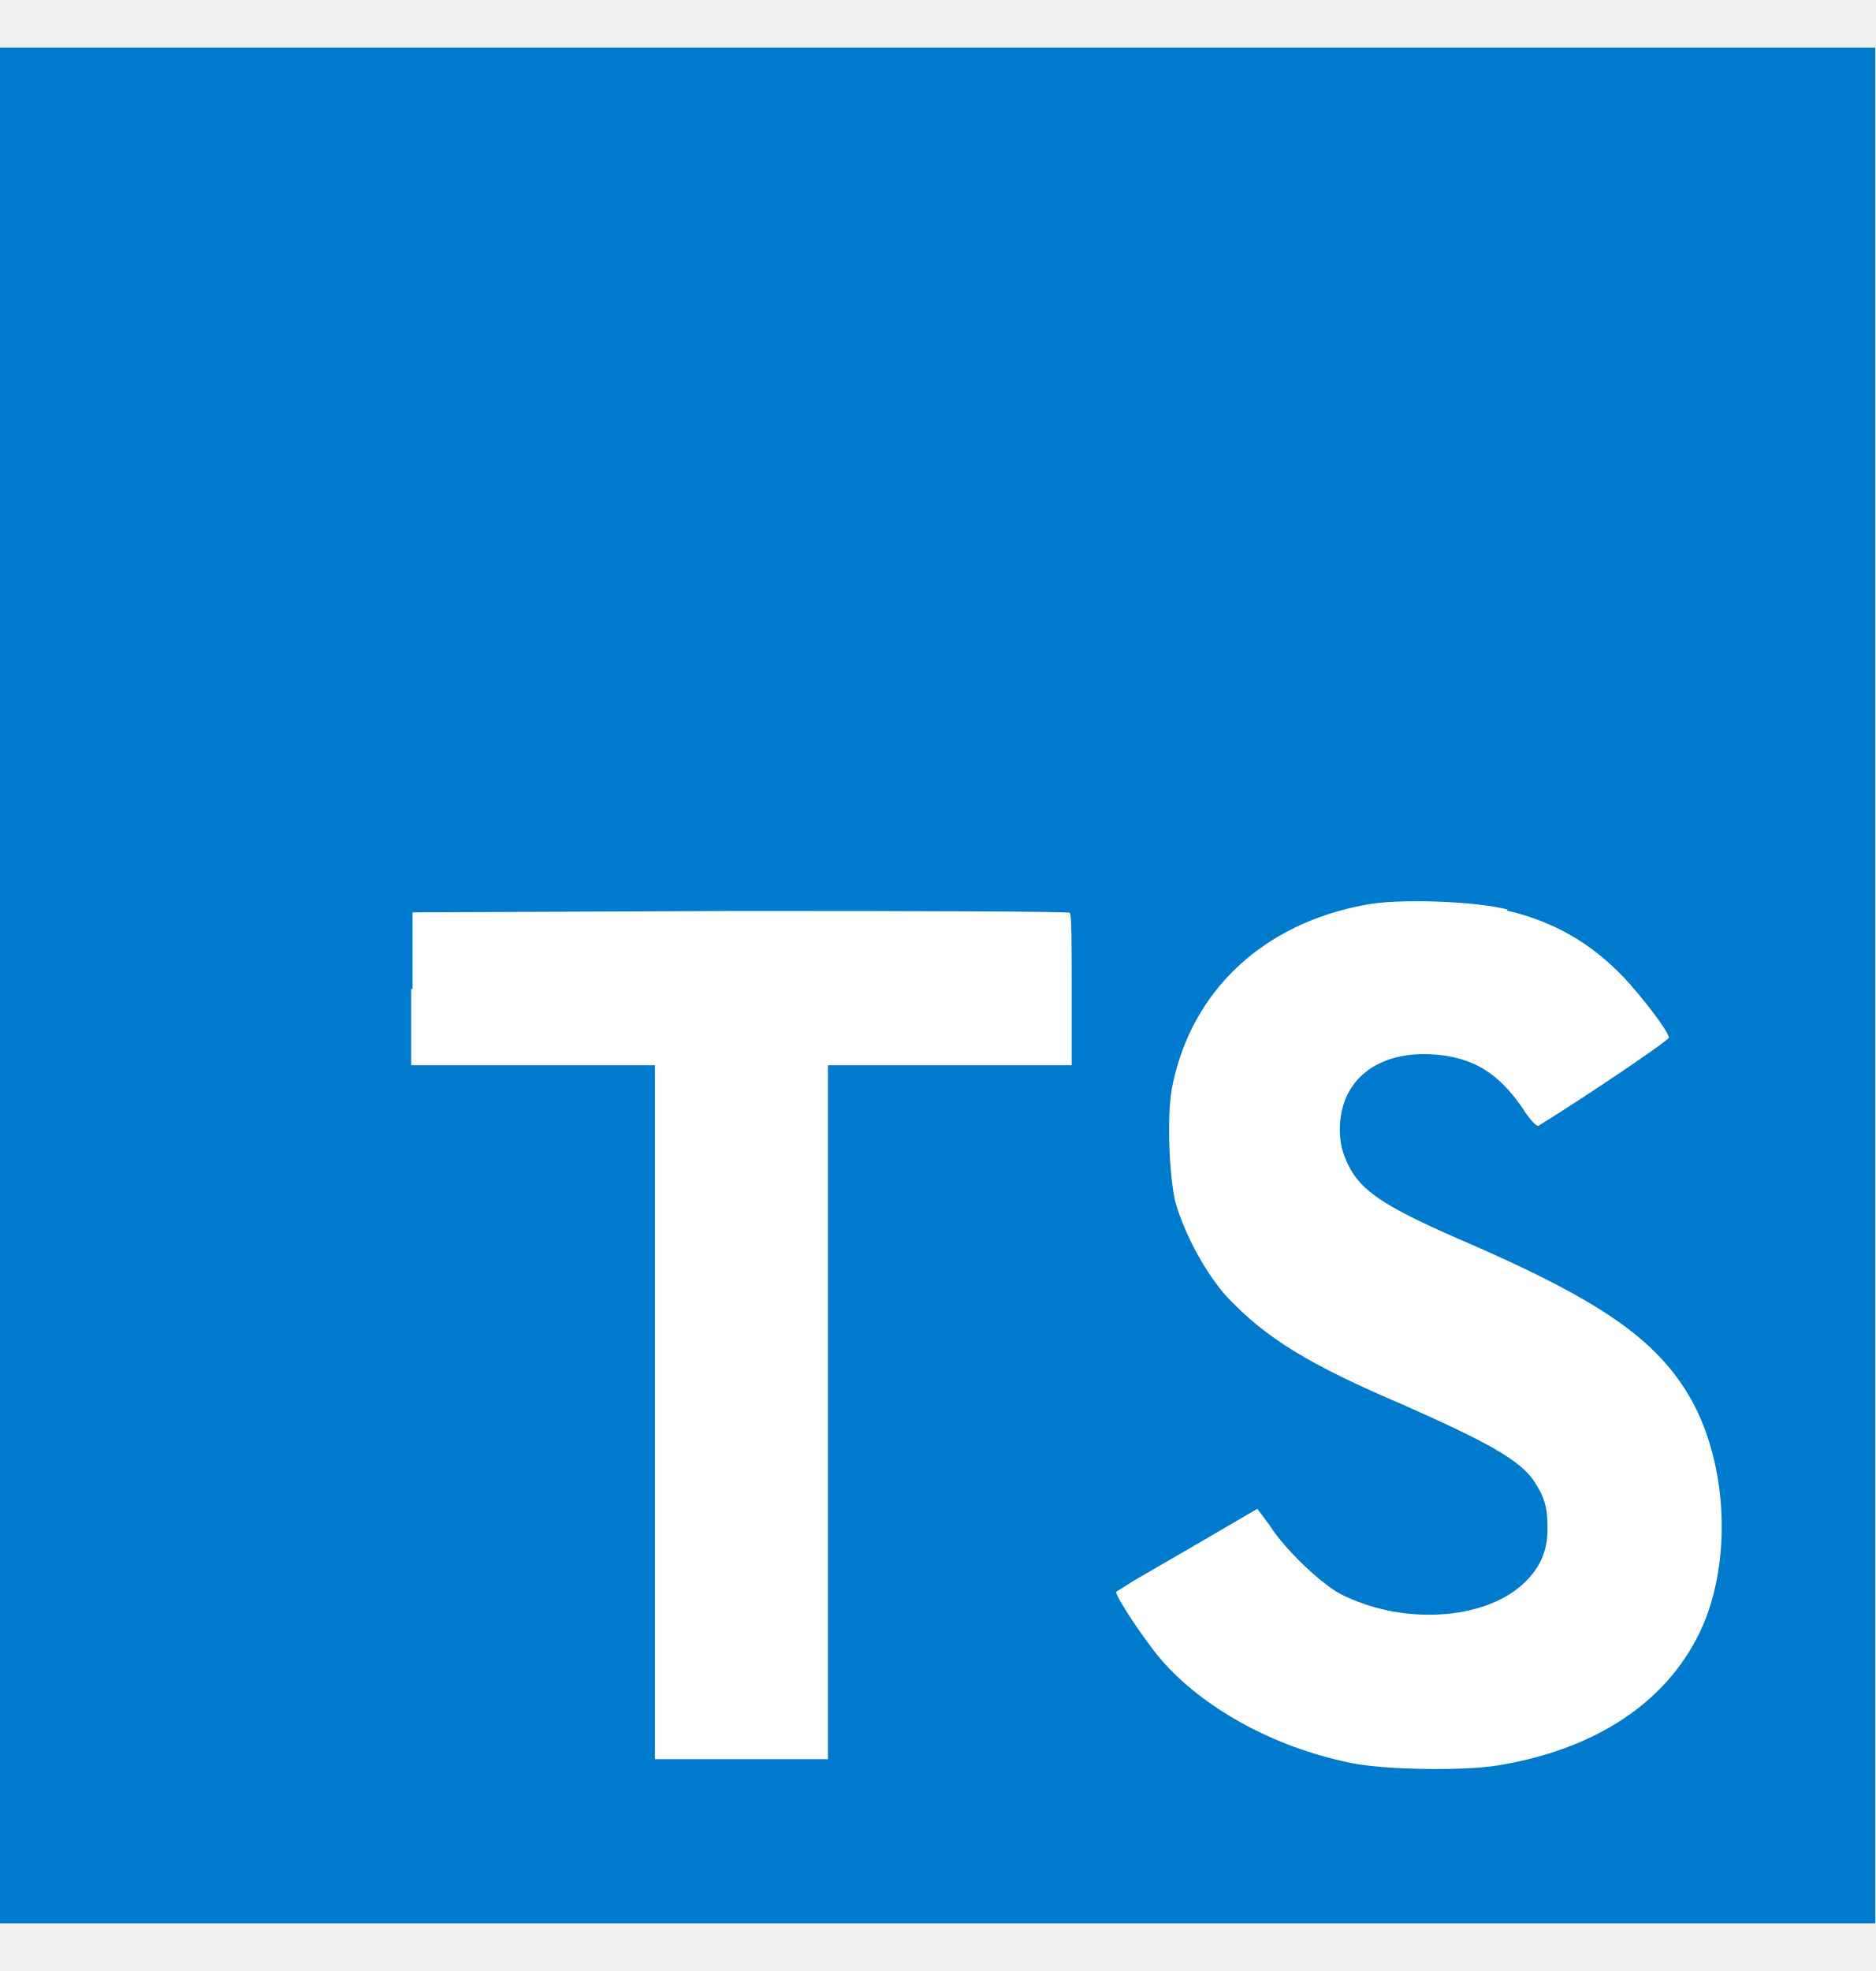
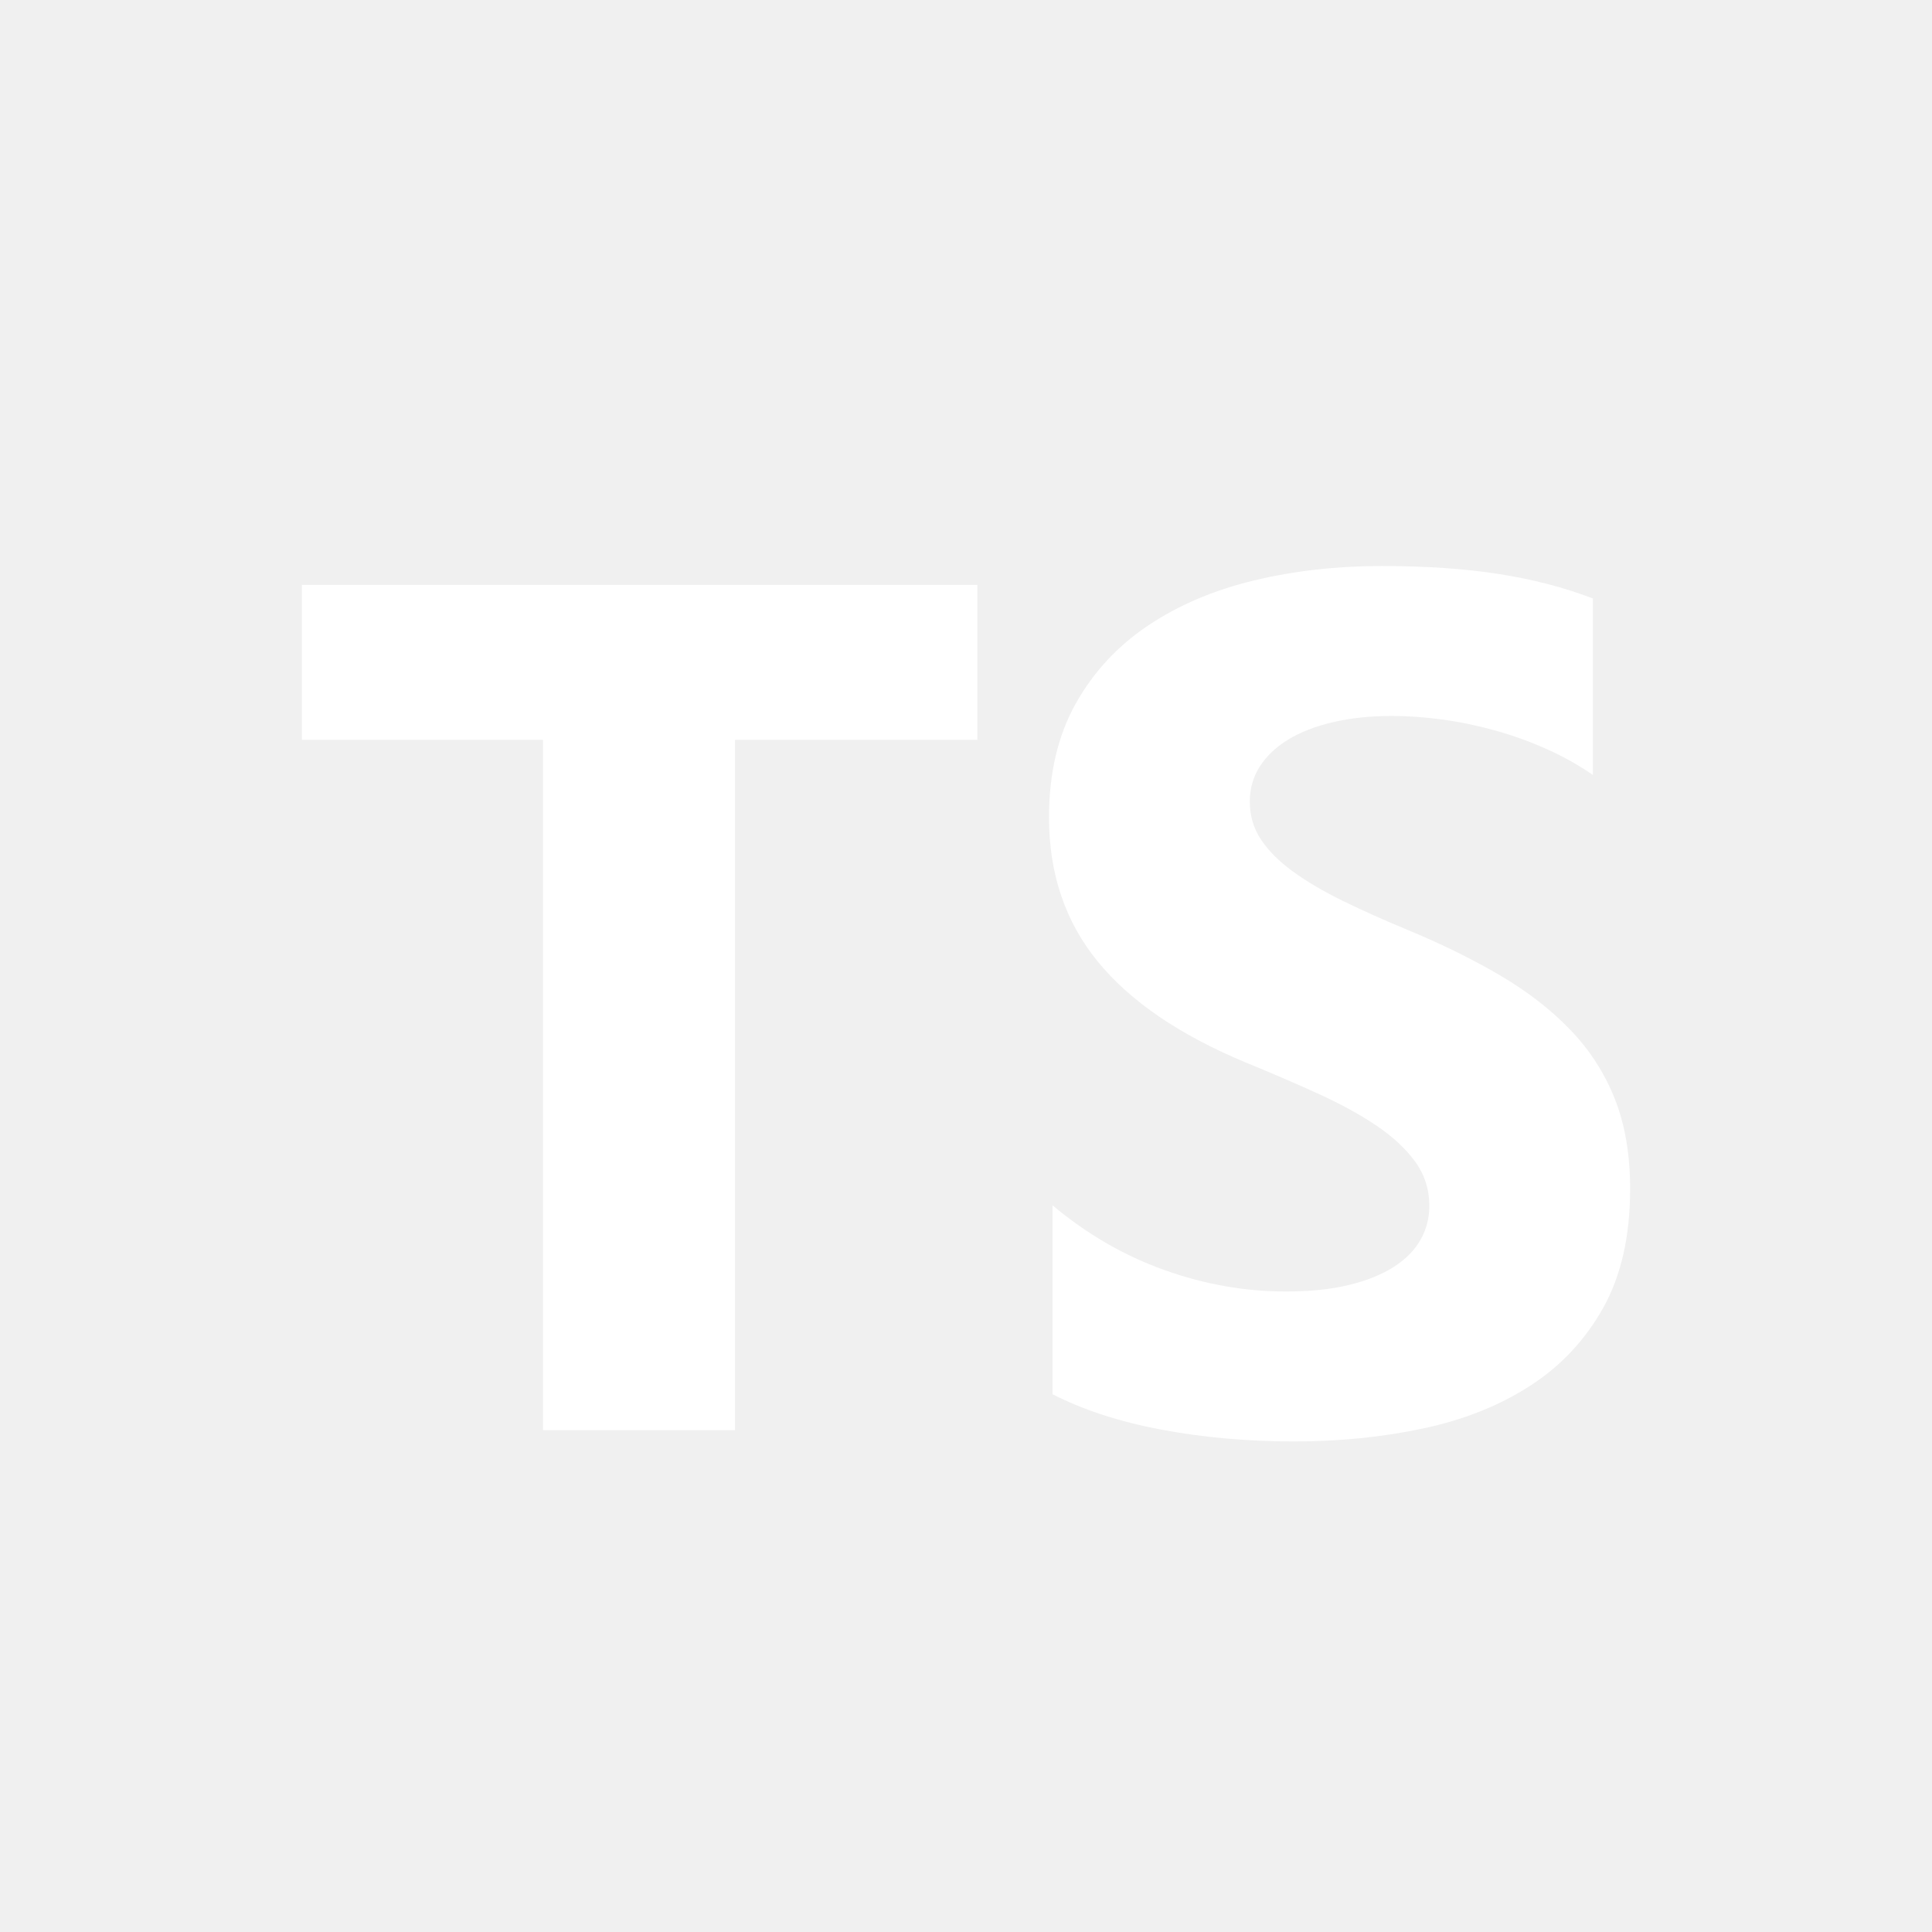
- <svg xmlns="http://www.w3.org/2000/svg" id="Layer_1" viewBox="0 0 400 400" width="59" height="62">
-   <style>.st0{fill:#007acc}.st1{fill:#fff}</style>
-   <path class="st0" d="M0 200V0h400v400H0" />
-   <path class="st1" d="M87.7 200.7V217h52v148h36.9V217h52v-16c0-9 0-16.3-.4-16.5 0-.3-31.7-.4-70.2-.4l-70 .3v16.4l-.3-.1zM321.4 184c10.2 2.4 18 7 25 14.3 3.7 4 9.2 11 9.6 12.8 0 .6-17.3 12.3-27.8 18.8-.4.3-2-1.4-3.6-4-5.2-7.4-10.5-10.6-18.8-11.2-12-.8-20 5.5-20 16 0 3.2.6 5 1.8 7.6 2.7 5.5 7.7 8.8 23.2 15.6 28.6 12.3 41 20.4 48.5 32 8.5 13 10.4 33.4 4.7 48.7-6.4 16.7-22 28-44.3 31.7-7 1.2-23 1-30.5-.3-16-3-31.3-11-40.7-21.3-3.7-4-10.8-14.7-10.4-15.4l3.8-2.4 15-8.7 11.3-6.6 2.6 3.5c3.3 5.2 10.7 12.2 15 14.6 13 6.7 30.4 5.8 39-2 3.7-3.4 5.3-7 5.3-12 0-4.6-.7-6.7-3-10.2-3.2-4.4-9.6-8-27.6-16-20.7-8.8-29.5-14.4-37.7-23-4.7-5.2-9-13.3-11-20-1.5-5.8-2-20-.6-25.7 4.3-20 19.4-34 41-38 7-1.4 23.5-.8 30.4 1l-.2.2z" />
+ <svg xmlns="http://www.w3.org/2000/svg" fill="none" width="140px" height="140px" viewBox="0 0 512 512">
+   <path clip-rule="evenodd" d="m278.939 319.424v50.061c8.138 4.172 17.763 7.3 28.875 9.386s22.823 3.129 35.135 3.129c11.999 0 23.397-1.147 34.196-3.442 10.799-2.294 20.268-6.075 28.406-11.342 8.138-5.266 14.581-12.15 19.328-20.65s7.121-19.007 7.121-31.522c0-9.074-1.356-17.026-4.069-23.857s-6.625-12.906-11.738-18.225c-5.112-5.319-11.242-10.091-18.389-14.315s-15.207-8.213-24.18-11.967c-6.573-2.712-12.468-5.345-17.685-7.9-5.217-2.556-9.651-5.163-13.303-7.822-3.652-2.66-6.469-5.476-8.451-8.448-1.982-2.973-2.974-6.336-2.974-10.091 0-3.441.887-6.544 2.661-9.308s4.278-5.136 7.512-7.118c3.235-1.981 7.199-3.52 11.894-4.615 4.696-1.095 9.912-1.642 15.651-1.642 4.173 0 8.581.313 13.224.938 4.643.626 9.312 1.591 14.008 2.894 4.695 1.304 9.259 2.947 13.694 4.928 4.434 1.982 8.529 4.276 12.285 6.884v-46.776c-7.616-2.92-15.937-5.084-24.962-6.492s-19.381-2.112-31.066-2.112c-11.895 0-23.163 1.278-33.805 3.833s-20.006 6.544-28.093 11.967c-8.086 5.424-14.476 12.333-19.171 20.729-4.695 8.395-7.043 18.433-7.043 30.114 0 14.914 4.304 27.638 12.912 38.172 8.607 10.533 21.675 19.45 39.204 26.751 6.886 2.816 13.303 5.579 19.25 8.291s11.086 5.528 15.415 8.448c4.33 2.92 7.747 6.101 10.252 9.543 2.504 3.441 3.756 7.352 3.756 11.733 0 3.233-.783 6.231-2.348 8.995s-3.939 5.162-7.121 7.196-7.147 3.624-11.894 4.771c-4.748 1.148-10.303 1.721-16.668 1.721-10.851 0-21.597-1.903-32.24-5.71-10.642-3.806-20.502-9.516-29.579-17.13zm-84.159-123.342h64.22v-41.082h-179v41.082h63.906v182.918h50.874z" fill="#fff" fill-rule="evenodd" />
</svg>
